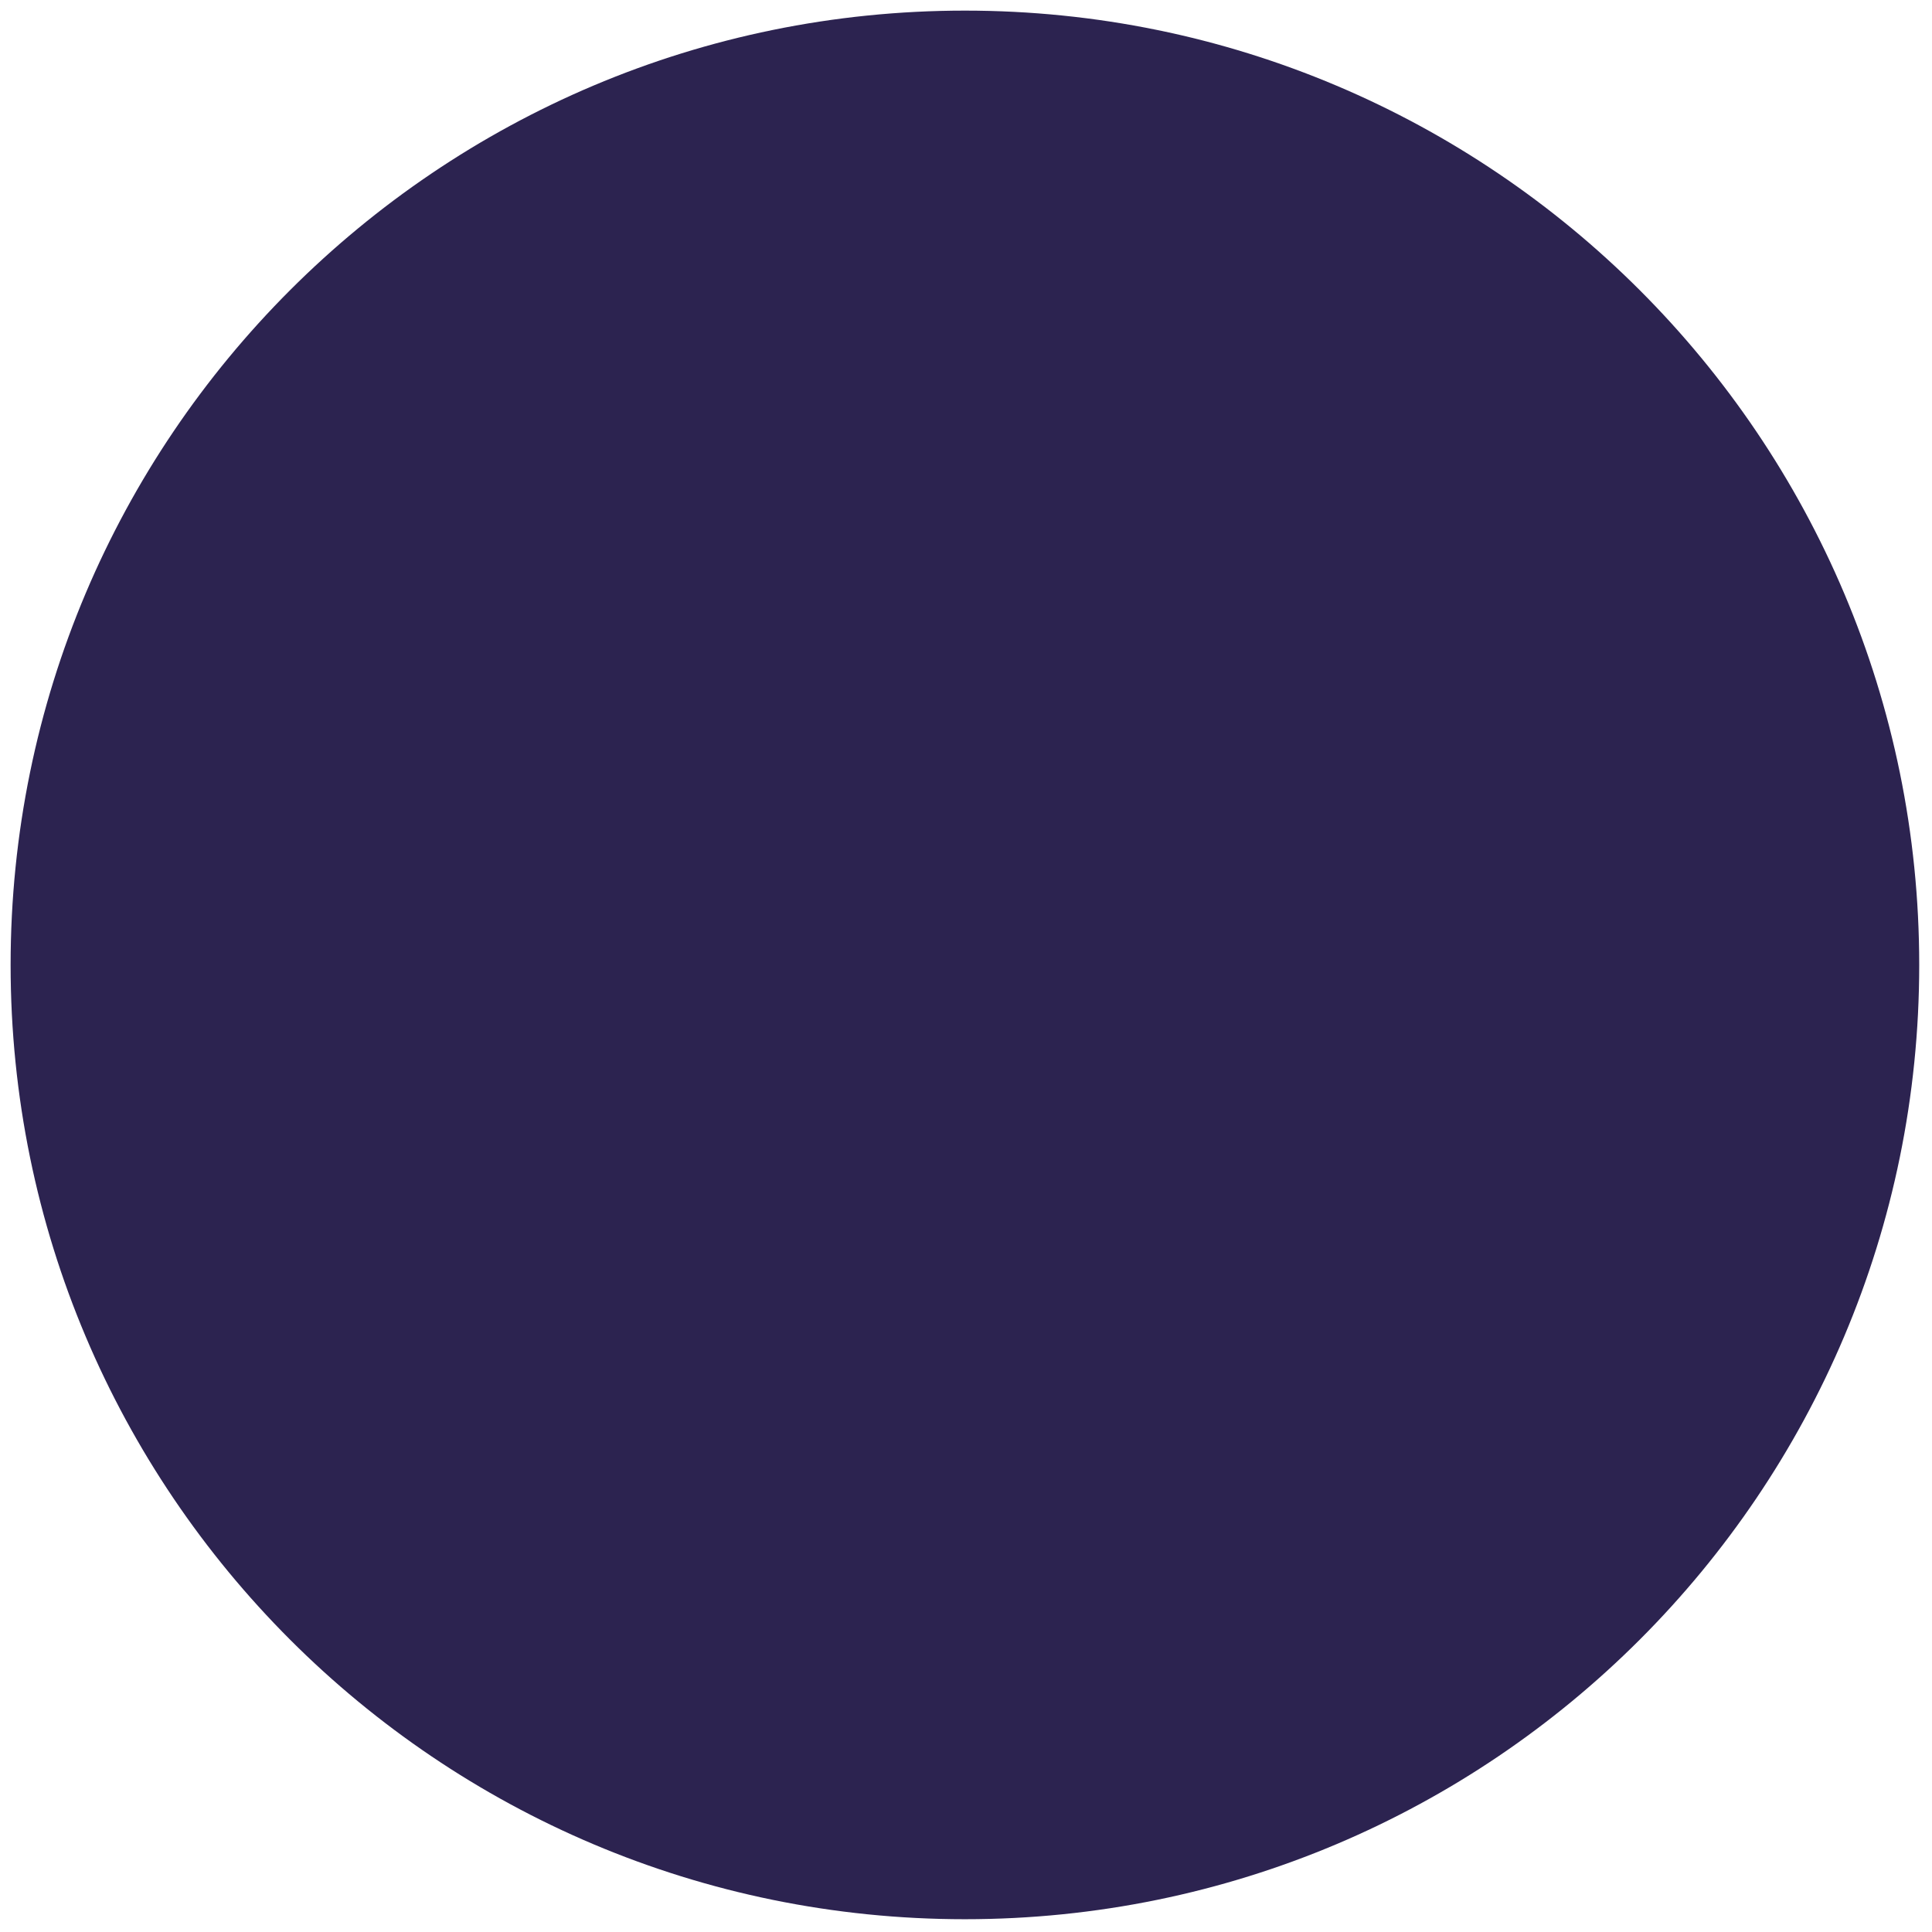
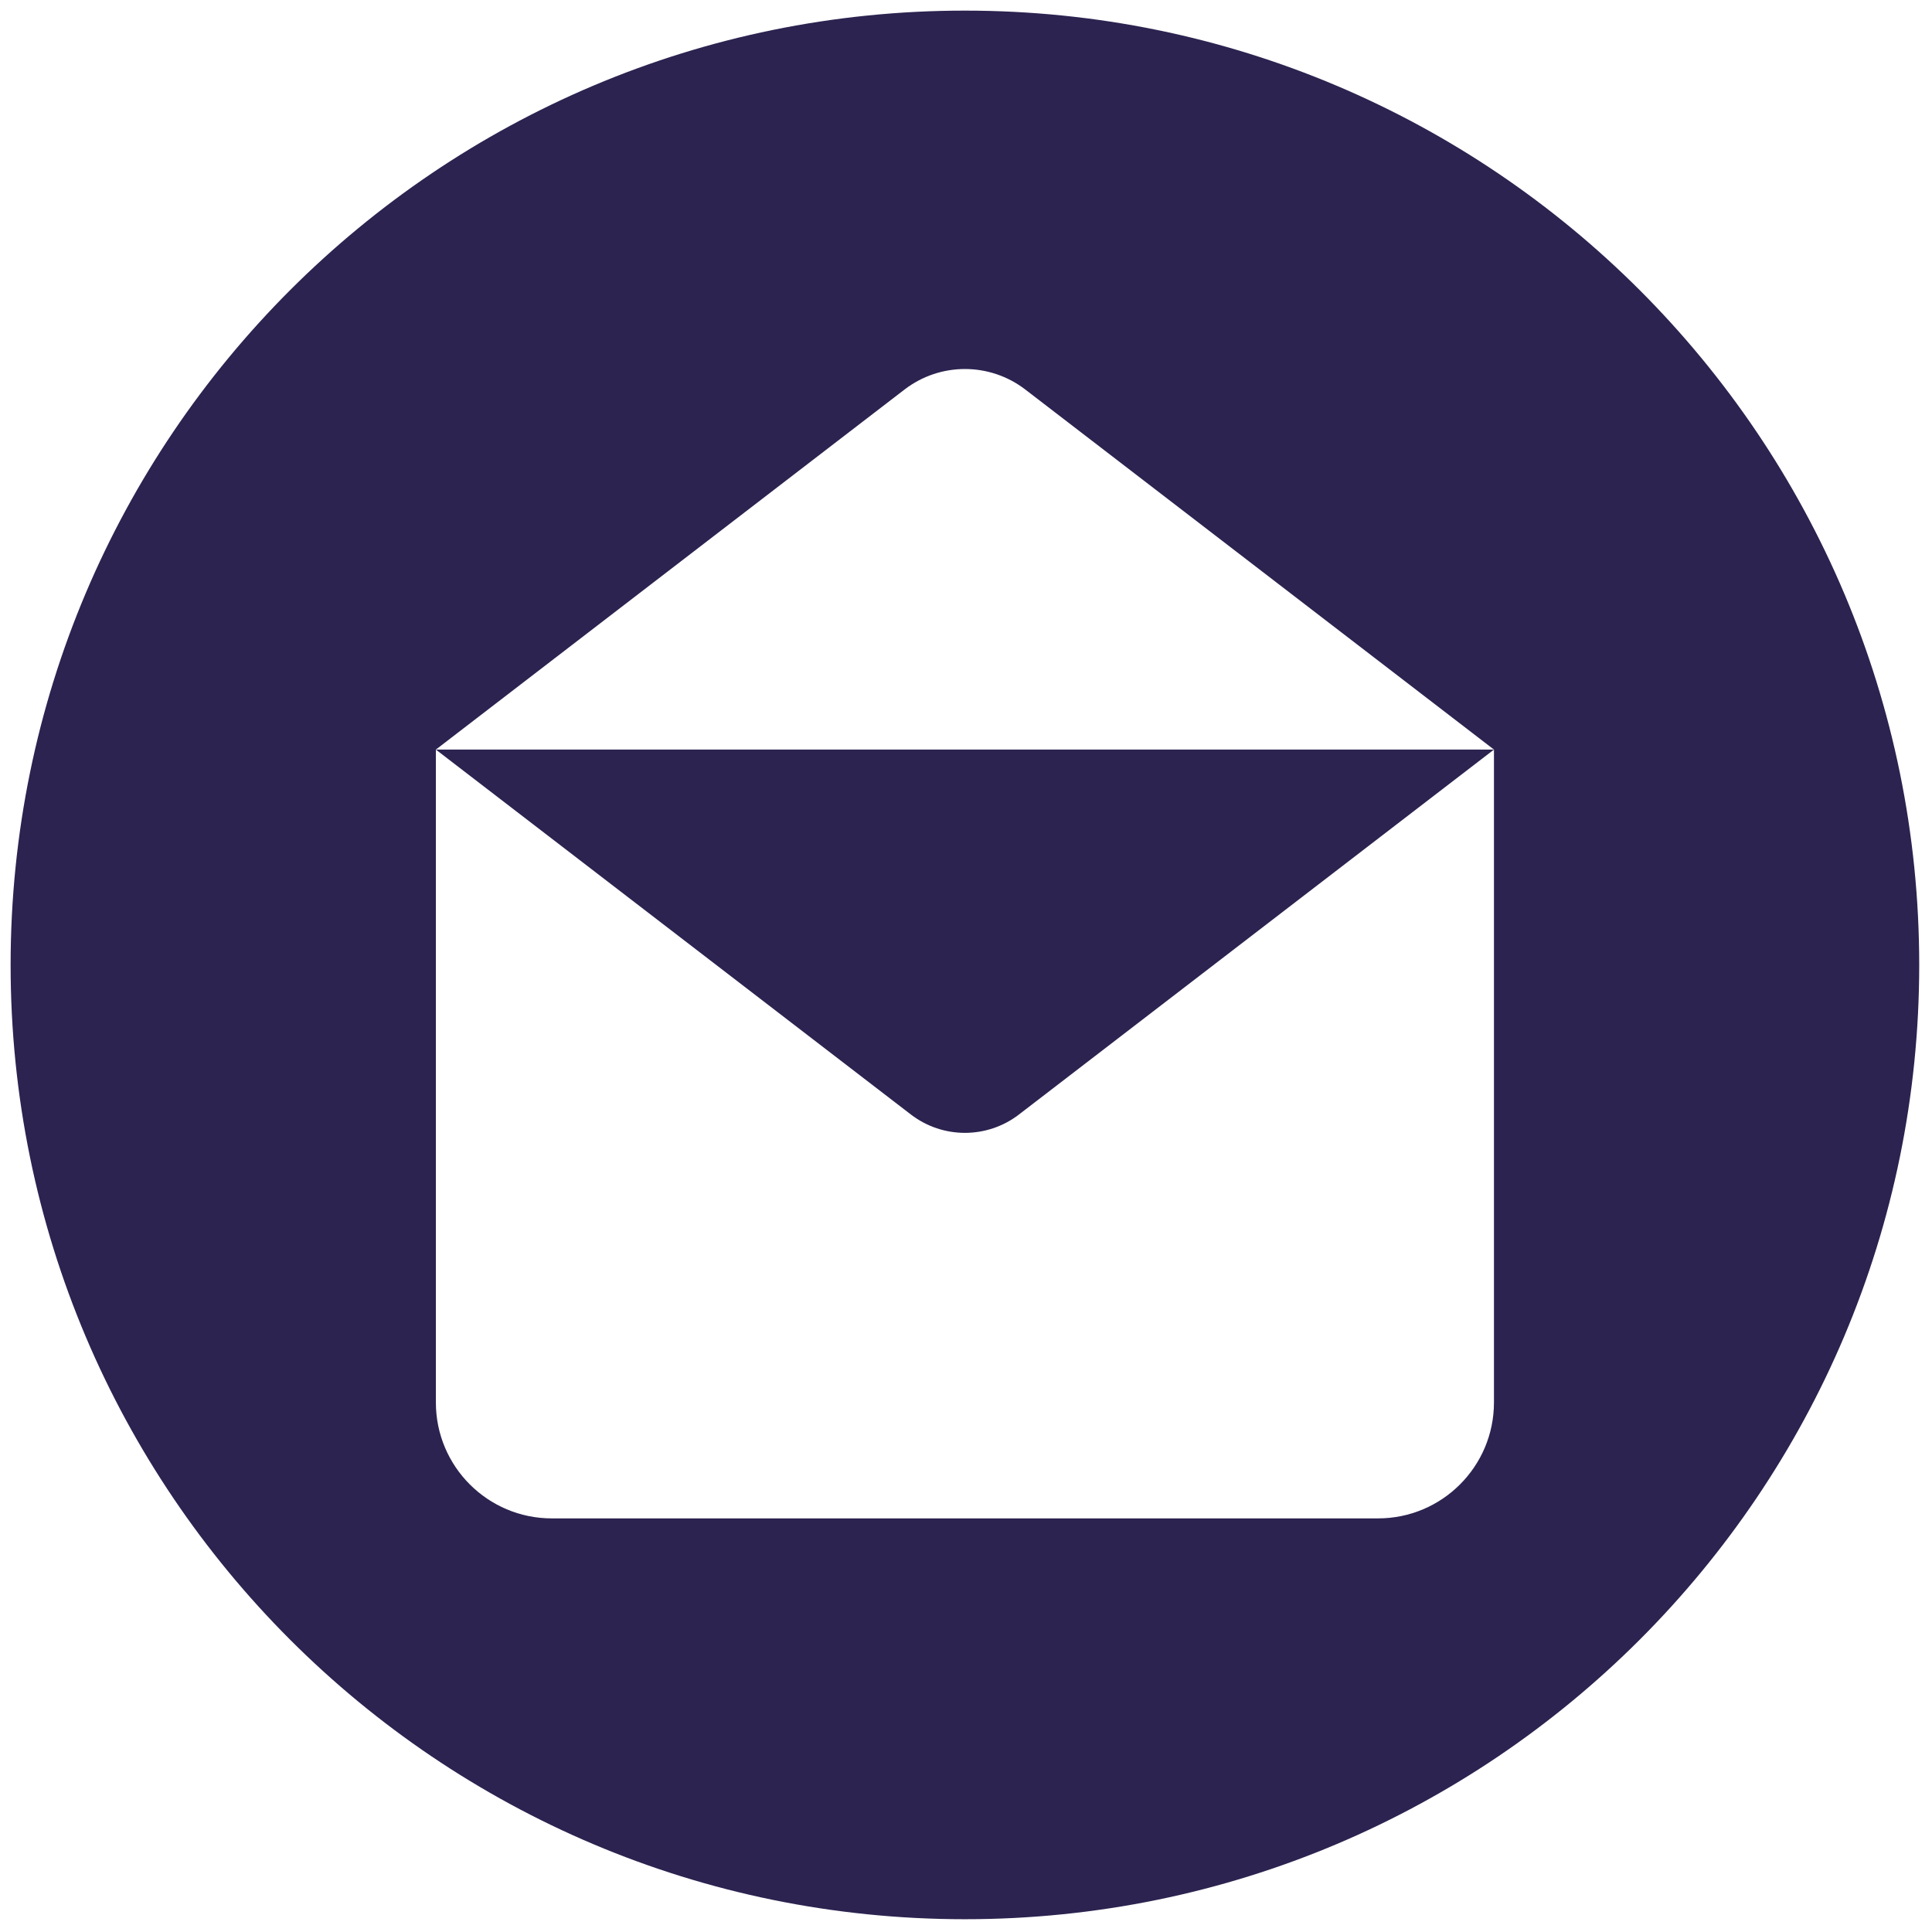
<svg xmlns="http://www.w3.org/2000/svg" version="1.1" width="256" height="256" viewBox="0 0 256 256" xml:space="preserve">
  <g style="stroke: none; stroke-width: 0; stroke-dasharray: none; stroke-linecap: butt; stroke-linejoin: miter; stroke-miterlimit: 10; fill: none; fill-rule: nonzero; opacity: 1;" transform="translate(1.406593 1.406593) scale(2.81 2.81)">
-     <circle cx="45" cy="45" r="45" style="stroke: none; stroke-width: 1; stroke-dasharray: none; stroke-linecap: butt; stroke-linejoin: miter; stroke-miterlimit: 10; fill: rgb(44,35,80); fill-rule: nonzero; opacity: 1;" transform="  matrix(1 0 0 1 0 0) " />
-     <polygon points="21.07,31.48 36.59,45.44 21.07,58.53 " style="stroke: none; stroke-width: 1; stroke-dasharray: none; stroke-linecap: butt; stroke-linejoin: miter; stroke-miterlimit: 10; fill: none; fill-rule: nonzero; opacity: 1;" transform="  matrix(1 0 0 1 0 0) " />
-     <polygon points="45,48.97 23.68,29.79 66.32,29.79 " style="stroke: none; stroke-width: 1; stroke-dasharray: none; stroke-linecap: butt; stroke-linejoin: miter; stroke-miterlimit: 10; fill: none; fill-rule: nonzero; opacity: 1;" transform="  matrix(1 0 0 1 0 0) " />
-     <path d="M 38.842 47.465 l 5.155 4.637 c 0.286 0.257 0.645 0.385 1.003 0.385 s 0.718 -0.128 1.003 -0.385 l 5.155 -4.637 l 15.1 12.743 H 23.741 L 38.842 47.465 z" style="stroke: none; stroke-width: 1; stroke-dasharray: none; stroke-linecap: butt; stroke-linejoin: miter; stroke-miterlimit: 10; fill: none; fill-rule: nonzero; opacity: 1;" transform=" matrix(1 0 0 1 0 0) " stroke-linecap="round" />
-     <polygon points="53.41,45.44 68.93,31.48 68.93,58.53 " style="stroke: none; stroke-width: 1; stroke-dasharray: none; stroke-linecap: butt; stroke-linejoin: miter; stroke-miterlimit: 10; fill: none; fill-rule: nonzero; opacity: 1;" transform="  matrix(1 0 0 1 0 0) " />
+     <path d="M 42.451 52.053 c 1.503 1.155 3.595 1.155 5.098 0 l 22.398 -17.207 H 20.053 L 42.451 52.053 z" style="stroke: none; stroke-width: 1; stroke-dasharray: none; stroke-linecap: butt; stroke-linejoin: miter; stroke-miterlimit: 10; fill: rgb(44,35,80); fill-rule: nonzero; opacity: 1;" transform=" matrix(1 0 0 1 0 0) " stroke-linecap="round" />
+     <path d="M 45 0 C 20.147 0 0 20.147 0 45 c 0 24.853 20.147 45 45 45 s 45 -20.147 45 -45 C 90 20.147 69.853 0 45 0 z M 69.947 65.631 c 0 3.02 -2.448 5.468 -5.468 5.468 H 25.521 c -3.02 0 -5.468 -2.448 -5.468 -5.468 V 34.846 l 22.099 -16.978 c 1.679 -1.29 4.016 -1.29 5.696 0 l 22.099 16.978 V 65.631 z" style="stroke: none; stroke-width: 1; stroke-dasharray: none; stroke-linecap: butt; stroke-linejoin: miter; stroke-miterlimit: 10; fill: rgb(44,35,80); fill-rule: nonzero; opacity: 1;" transform=" matrix(1 0 0 1 0 0) " stroke-linecap="round" />
  </g>
</svg>
